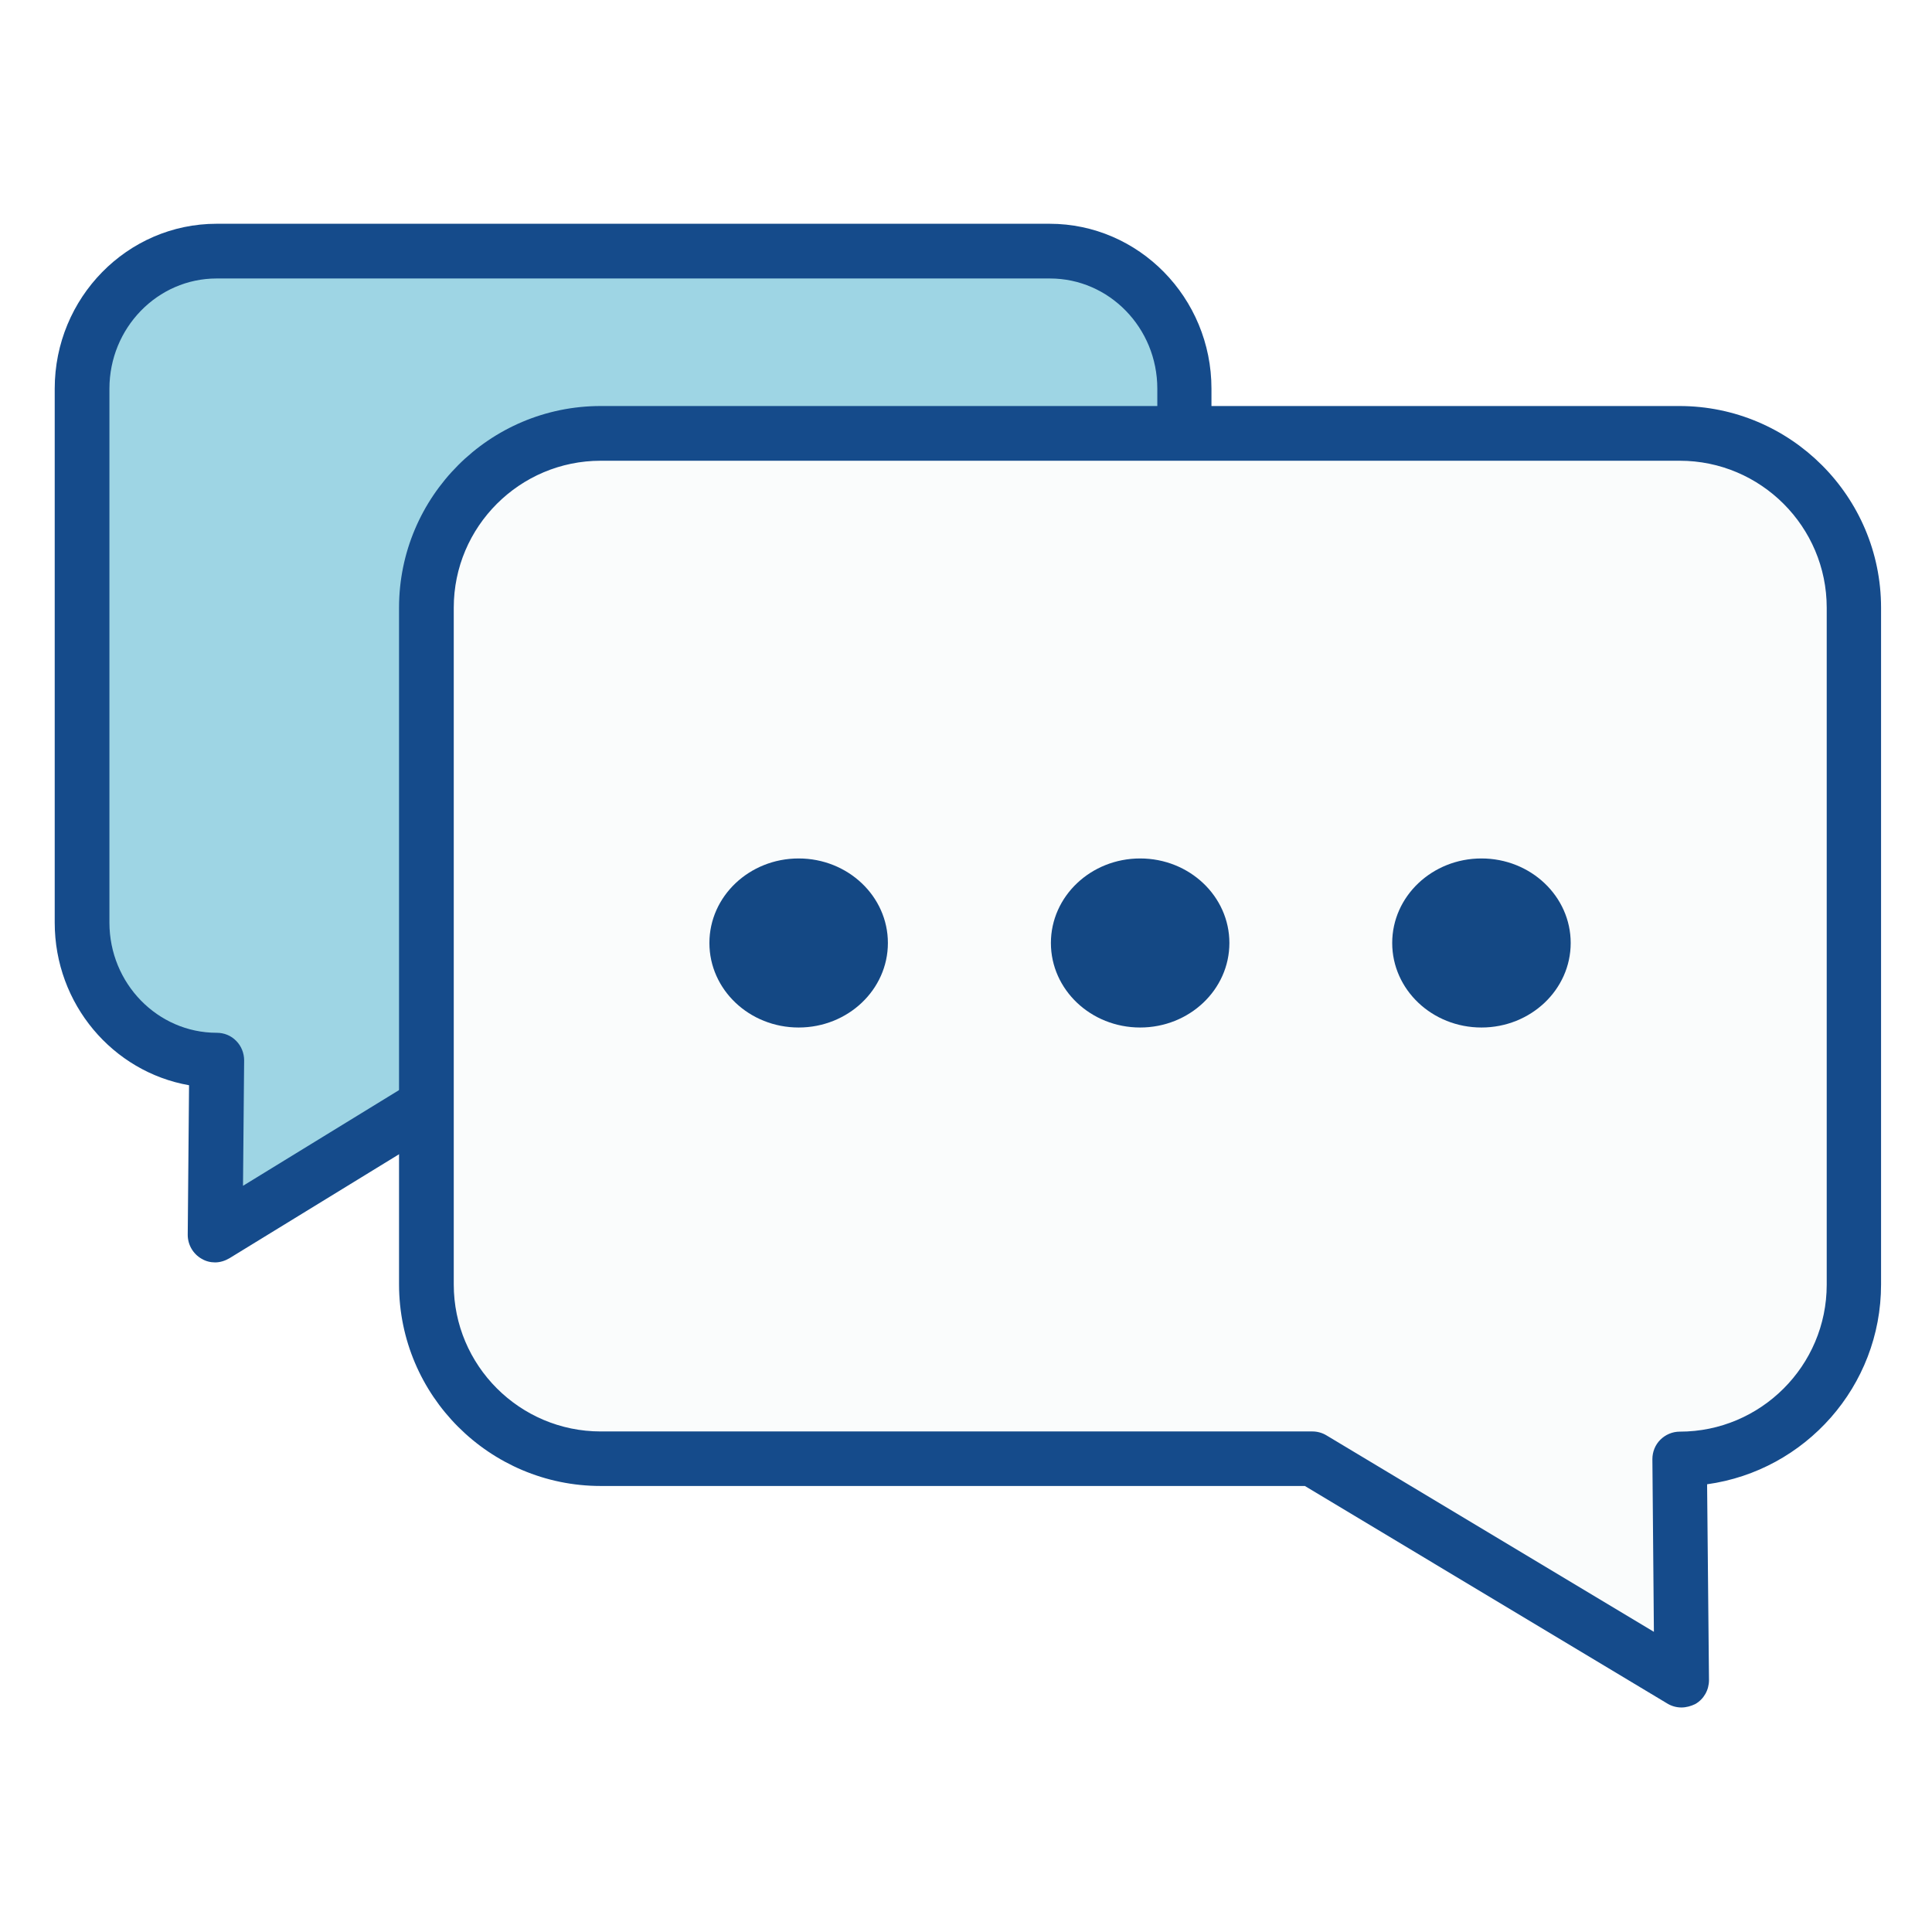
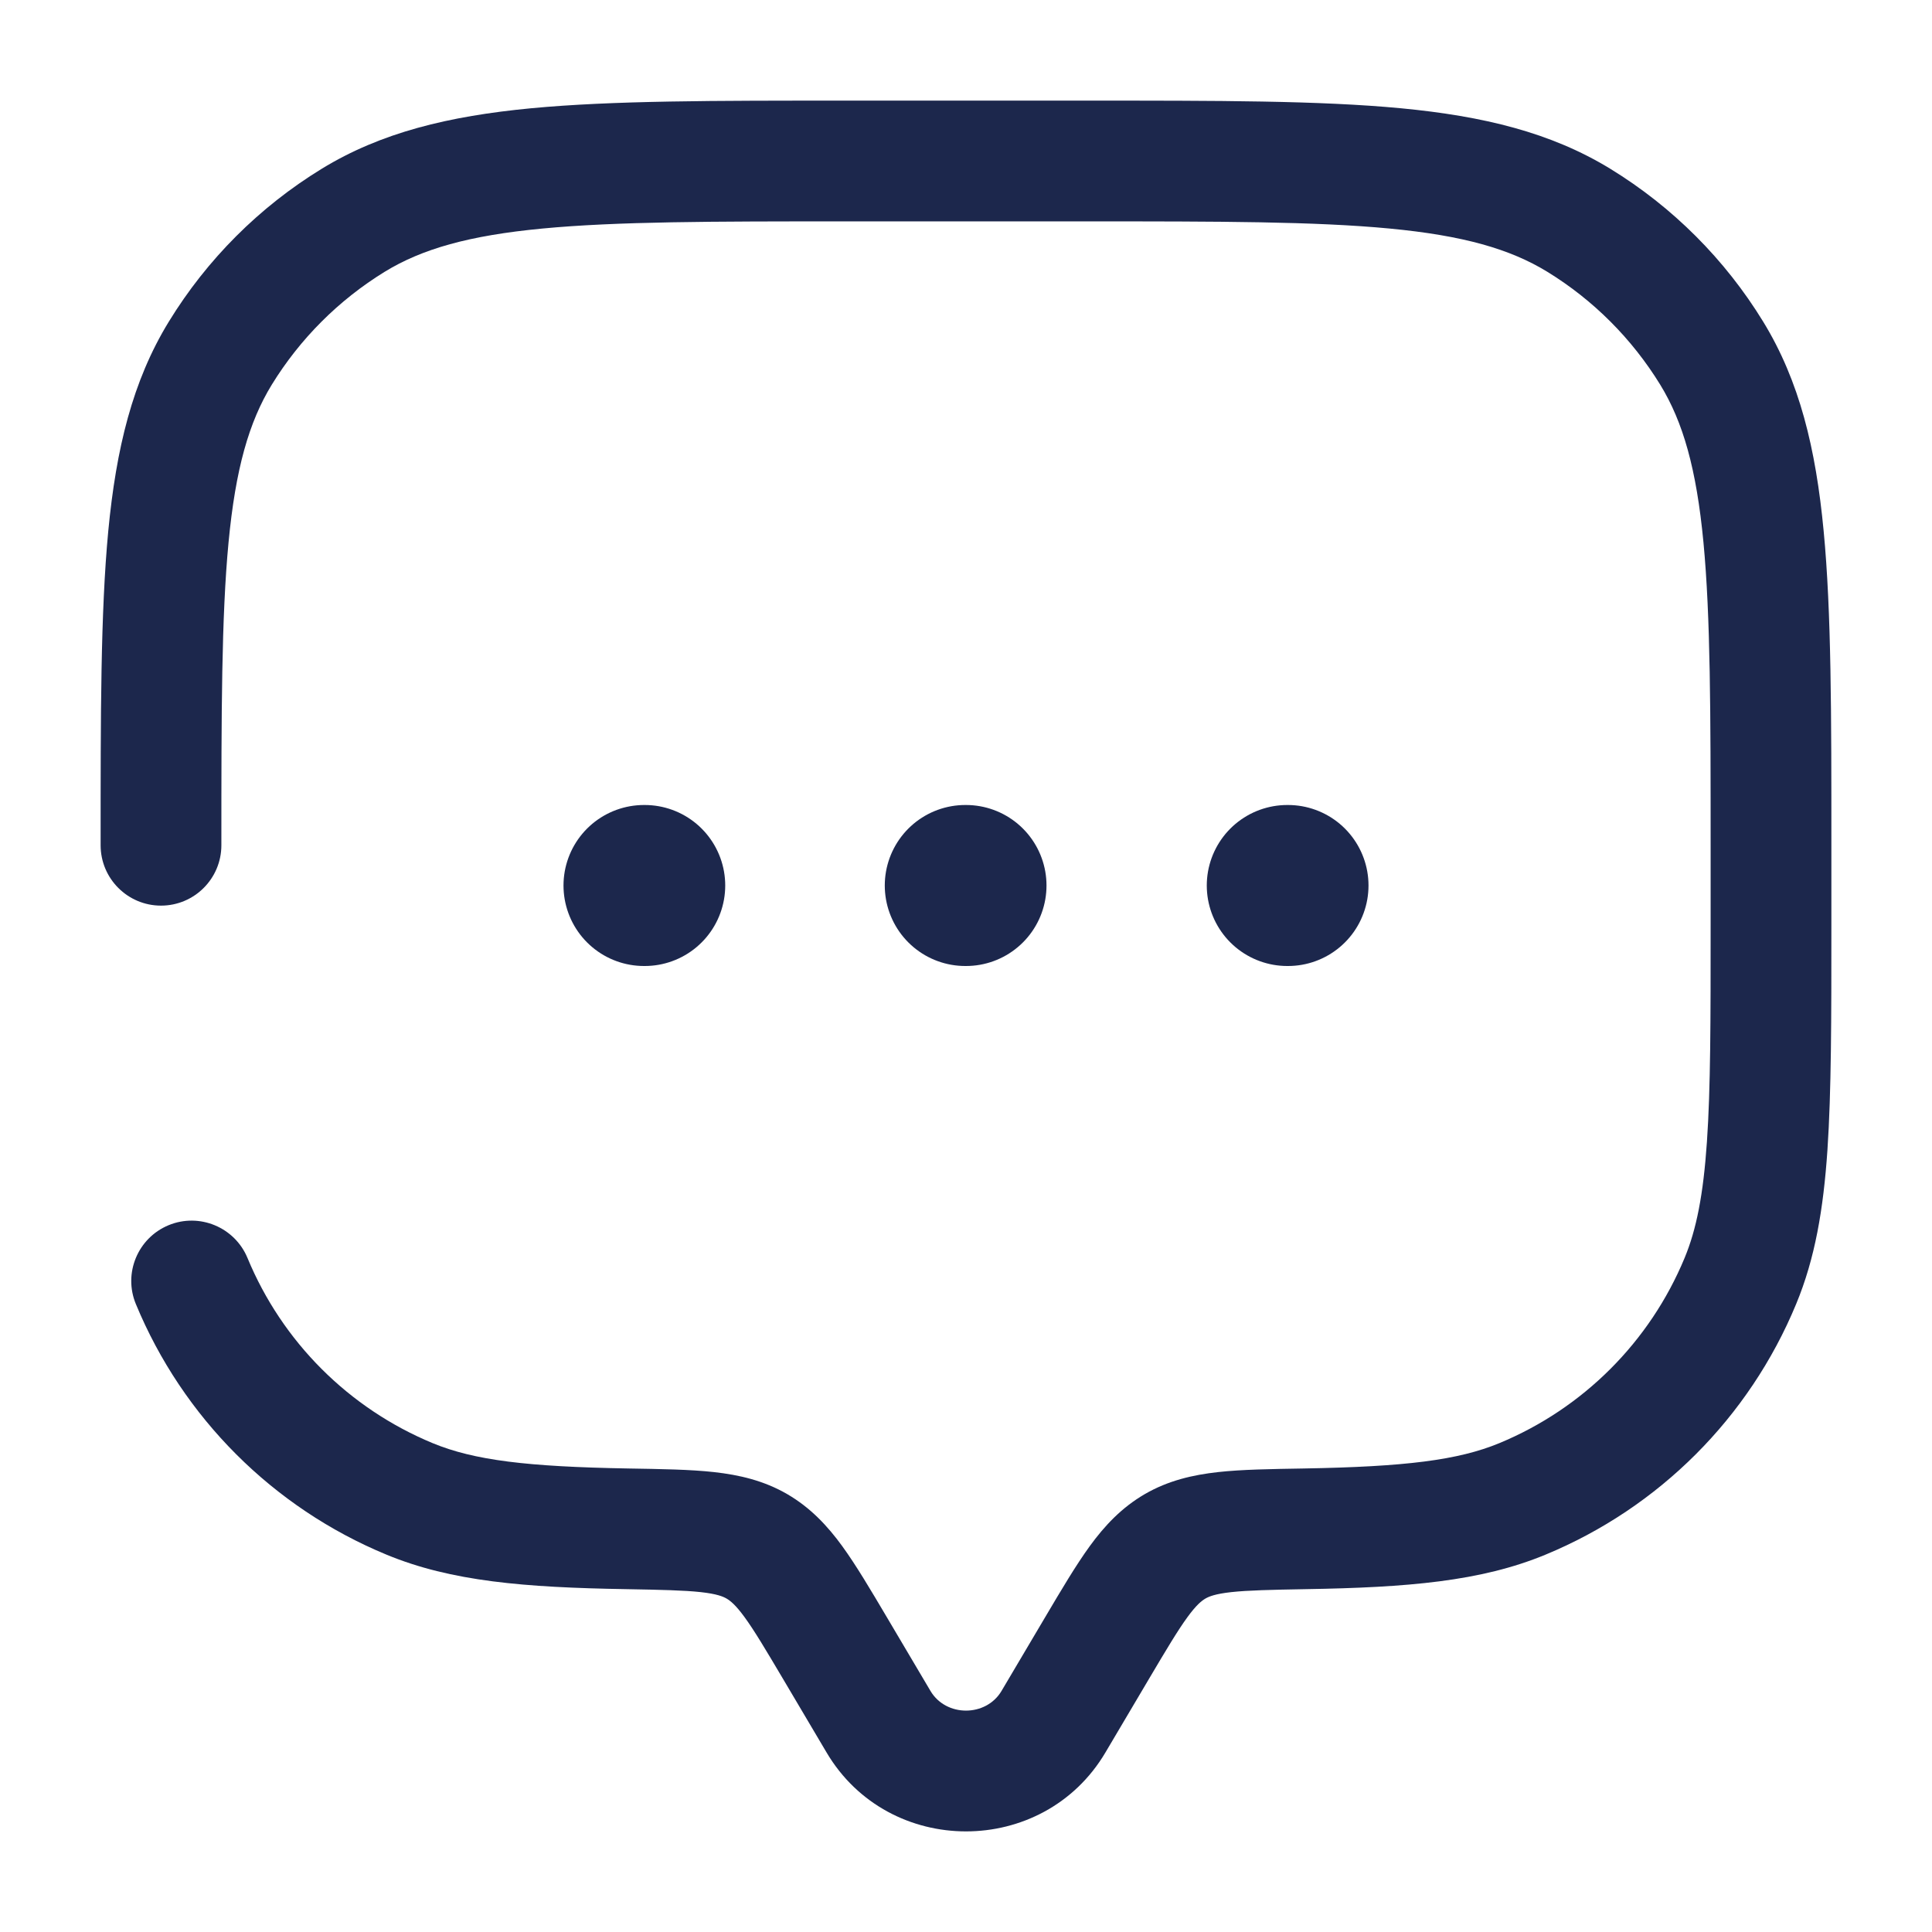
- <svg xmlns="http://www.w3.org/2000/svg" width="800px" height="800px" viewBox="0 0 1024 1024" class="icon" version="1.1">
-   <path d="M114.8 561.9l-0.8 92.6 151.1-92.6h291.3c39.4 0 71.3-32.6 71.3-72.9V206c0-40.3-31.9-72.9-71.3-72.9H114.8c-39.4 0-71.3 32.6-71.3 72.9v283c0 40.3 31.9 72.9 71.3 72.9z" fill="#9ED5E4" />
-   <path d="M114 669.1c-2.5 0-4.9-0.6-7.1-1.9-4.6-2.6-7.4-7.5-7.4-12.7l0.7-79.3C59.8 568.1 29 532.2 29 489V206c0-48.2 38.5-87.4 85.8-87.4h441.5c47.3 0 85.8 39.2 85.8 87.4v283c0 48.2-38.5 87.4-85.8 87.4H269.2l-147.6 90.5c-2.4 1.4-5 2.2-7.6 2.2z m0.8-521.5C83.5 147.6 58 173.8 58 206v283c0 32.2 25.5 58.4 56.9 58.4 3.9 0 7.6 1.5 10.3 4.3 2.7 2.7 4.2 6.5 4.2 10.3l-0.6 66.5 128.8-79c2.3-1.4 4.9-2.1 7.6-2.1h291.3c31.4 0 56.9-26.2 56.9-58.4V206c0-32.2-25.5-58.4-56.9-58.4H114.8z" fill="#154B8B" />
-   <path d="M890.1 773.1l1.1 117.4-195.6-117.4H318.4c-51 0-92.4-41.4-92.4-92.4V322.1c0-51 41.4-92.4 92.4-92.4h571.7c51 0 92.4 41.4 92.4 92.4v358.7c0 50.9-41.3 92.3-92.4 92.3z" fill="#FAFCFC" />
-   <path d="M891.2 905c-2.6 0-5.2-0.7-7.5-2.1L691.6 787.6H318.4c-58.9 0-106.9-47.9-106.9-106.9V322.1c0-58.9 47.9-106.9 106.9-106.9h571.7c58.9 0 106.9 47.9 106.9 106.9v358.7c0 54-40.2 98.7-92.2 105.9l1 103.8c0 5.2-2.7 10.1-7.3 12.7-2.3 1.1-4.8 1.8-7.3 1.8zM318.4 244.2c-42.9 0-77.9 34.9-77.9 77.9v358.7c0 42.9 34.9 77.9 77.9 77.9h377.2c2.6 0 5.2 0.7 7.5 2.1l173.5 104.1-0.8-91.5c0-3.9 1.5-7.6 4.2-10.3 2.7-2.7 6.4-4.3 10.3-4.3 42.9 0 77.9-34.9 77.9-77.9V322.1c0-42.9-34.9-77.9-77.9-77.9H318.4z" fill="#154B8B" />
-   <path d="M376 499.8a47.3 44.8 0 1 0 94.6 0 47.3 44.8 0 1 0-94.6 0Z" fill="#144884" />
-   <path d="M557 499.8a47.3 44.8 0 1 0 94.6 0 47.3 44.8 0 1 0-94.6 0Z" fill="#144884" />
-   <path d="M737.9 499.8a47.3 44.8 0 1 0 94.6 0 47.3 44.8 0 1 0-94.6 0Z" fill="#144884" />
+ <svg xmlns="http://www.w3.org/2000/svg" width="800px" height="800px" viewBox="0 0 24 24" fill="none">
+   <path d="M13.087 21.388L13.732 21.77L13.087 21.388ZM13.629 20.472L12.983 20.09L13.629 20.472ZM10.371 20.472L9.726 20.854H9.726L10.371 20.472ZM10.913 21.388L11.559 21.006L10.913 21.388ZM1.25 10.5C1.25 10.914 1.586 11.25 2 11.25C2.414 11.25 2.75 10.914 2.75 10.5H1.25ZM3.074 15.626C2.915 15.244 2.476 15.062 2.094 15.22C1.711 15.379 1.529 15.818 1.688 16.2L3.074 15.626ZM7.79 18.991L7.777 19.741L7.79 18.991ZM5.087 18.619L4.8 19.312H4.8L5.087 18.619ZM21.619 15.913L22.312 16.2V16.2L21.619 15.913ZM16.21 18.991L16.198 18.242L16.21 18.991ZM18.913 18.619L19.2 19.312H19.2L18.913 18.619ZM19.613 2.737L19.221 3.376L19.613 2.737ZM21.263 4.388L21.903 3.996V3.996L21.263 4.388ZM4.388 2.737L3.996 2.097V2.097L4.388 2.737ZM2.737 4.388L2.097 3.996H2.097L2.737 4.388ZM9.403 19.21L9.78 18.561L9.78 18.561L9.403 19.21ZM13.732 21.77L14.274 20.854L12.983 20.09L12.441 21.006L13.732 21.77ZM9.726 20.854L10.268 21.77L11.559 21.006L11.017 20.09L9.726 20.854ZM12.441 21.006C12.248 21.331 11.752 21.331 11.559 21.006L10.268 21.77C11.041 23.077 12.959 23.077 13.732 21.77L12.441 21.006ZM10.5 2.75H13.5V1.25H10.5V2.75ZM21.25 10.5V11.5H22.75V10.5H21.25ZM7.803 18.242C6.547 18.22 5.889 18.14 5.374 17.927L4.8 19.312C5.605 19.646 6.521 19.72 7.777 19.741L7.803 18.242ZM1.688 16.2C2.271 17.609 3.391 18.729 4.8 19.312L5.374 17.927C4.332 17.495 3.505 16.668 3.074 15.626L1.688 16.2ZM21.25 11.5C21.25 12.675 21.25 13.519 21.204 14.185C21.159 14.844 21.073 15.274 20.927 15.626L22.312 16.2C22.547 15.634 22.651 15.022 22.701 14.287C22.75 13.558 22.75 12.655 22.75 11.5H21.25ZM16.223 19.741C17.479 19.72 18.395 19.646 19.2 19.312L18.626 17.927C18.111 18.14 17.453 18.22 16.198 18.242L16.223 19.741ZM20.927 15.626C20.495 16.668 19.668 17.495 18.626 17.927L19.2 19.312C20.609 18.729 21.729 17.609 22.312 16.2L20.927 15.626ZM13.5 2.75C15.151 2.75 16.337 2.751 17.262 2.839C18.176 2.926 18.757 3.092 19.221 3.376L20.004 2.097C19.265 1.645 18.427 1.443 17.404 1.345C16.392 1.249 15.122 1.25 13.5 1.25V2.75ZM22.75 10.5C22.75 8.878 22.751 7.609 22.654 6.596C22.557 5.573 22.355 4.734 21.903 3.996L20.624 4.779C20.908 5.243 21.074 5.824 21.161 6.738C21.249 7.663 21.25 8.849 21.25 10.5H22.75ZM19.221 3.376C19.793 3.727 20.273 4.208 20.624 4.779L21.903 3.996C21.429 3.222 20.778 2.571 20.004 2.097L19.221 3.376ZM10.5 1.25C8.878 1.25 7.609 1.249 6.596 1.345C5.573 1.443 4.734 1.645 3.996 2.097L4.779 3.376C5.243 3.092 5.824 2.926 6.738 2.839C7.663 2.751 8.849 2.75 10.5 2.75V1.25ZM2.75 10.5C2.75 8.849 2.751 7.663 2.839 6.738C2.926 5.824 3.092 5.243 3.376 4.779L2.097 3.996C1.645 4.734 1.443 5.573 1.345 6.596C1.249 7.609 1.25 8.878 1.25 10.5H2.75ZM3.996 2.097C3.222 2.571 2.571 3.222 2.097 3.996L3.376 4.779C3.727 4.208 4.208 3.727 4.779 3.376L3.996 2.097ZM11.017 20.09C10.814 19.747 10.635 19.444 10.462 19.206C10.28 18.956 10.07 18.73 9.78 18.561L9.026 19.858C9.073 19.886 9.138 19.936 9.25 20.09C9.371 20.256 9.508 20.486 9.726 20.854L11.017 20.09ZM7.777 19.741C8.216 19.749 8.494 19.755 8.706 19.778C8.904 19.8 8.981 19.832 9.026 19.858L9.78 18.561C9.487 18.391 9.182 18.322 8.871 18.287C8.573 18.254 8.214 18.249 7.803 18.242L7.777 19.741ZM14.274 20.854C14.492 20.486 14.629 20.256 14.75 20.09C14.862 19.936 14.927 19.886 14.974 19.858L14.22 18.561C13.93 18.73 13.72 18.956 13.538 19.206C13.365 19.444 13.186 19.747 12.983 20.09L14.274 20.854ZM16.198 18.242C15.786 18.249 15.427 18.254 15.129 18.287C14.818 18.322 14.513 18.391 14.22 18.561L14.974 19.858C15.019 19.832 15.096 19.8 15.294 19.778C15.506 19.755 15.784 19.749 16.223 19.741L16.198 18.242Z" fill="#1C274C" />
+   <path d="M8 11H8.009M11.991 11H12M15.991 11H16" stroke="#1C274C" stroke-width="2" stroke-linecap="round" stroke-linejoin="round" />
</svg>
